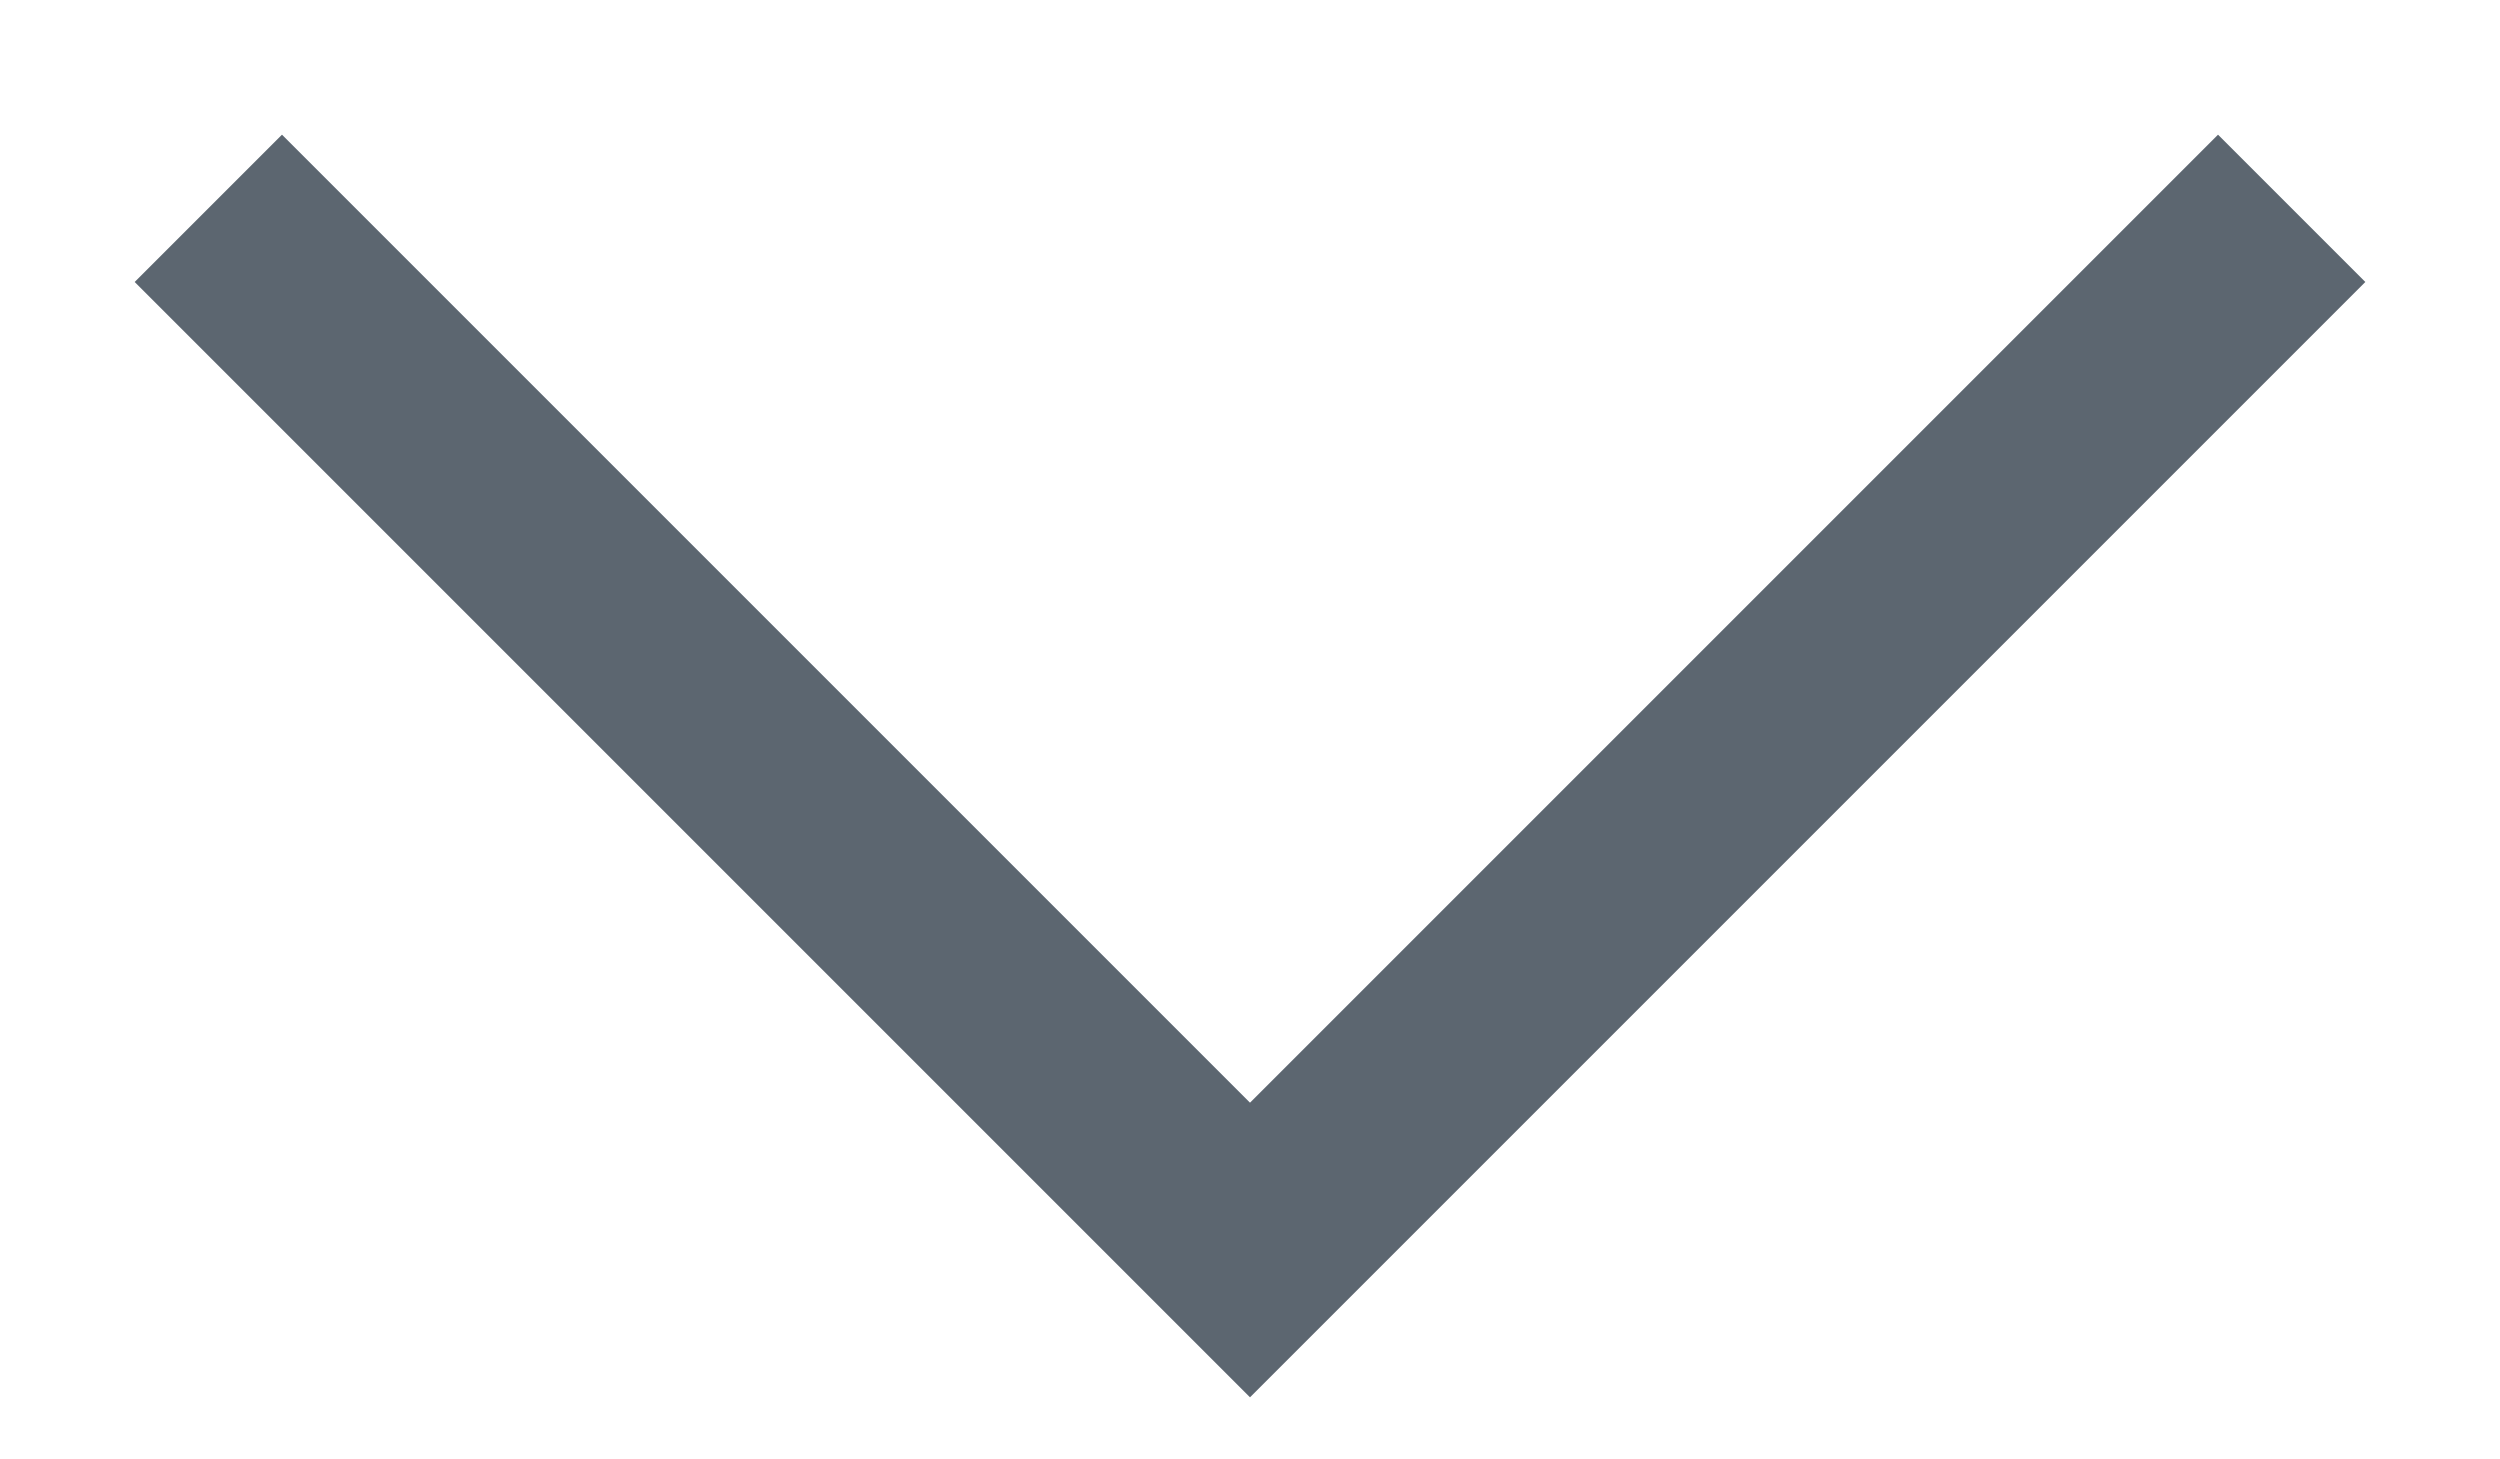
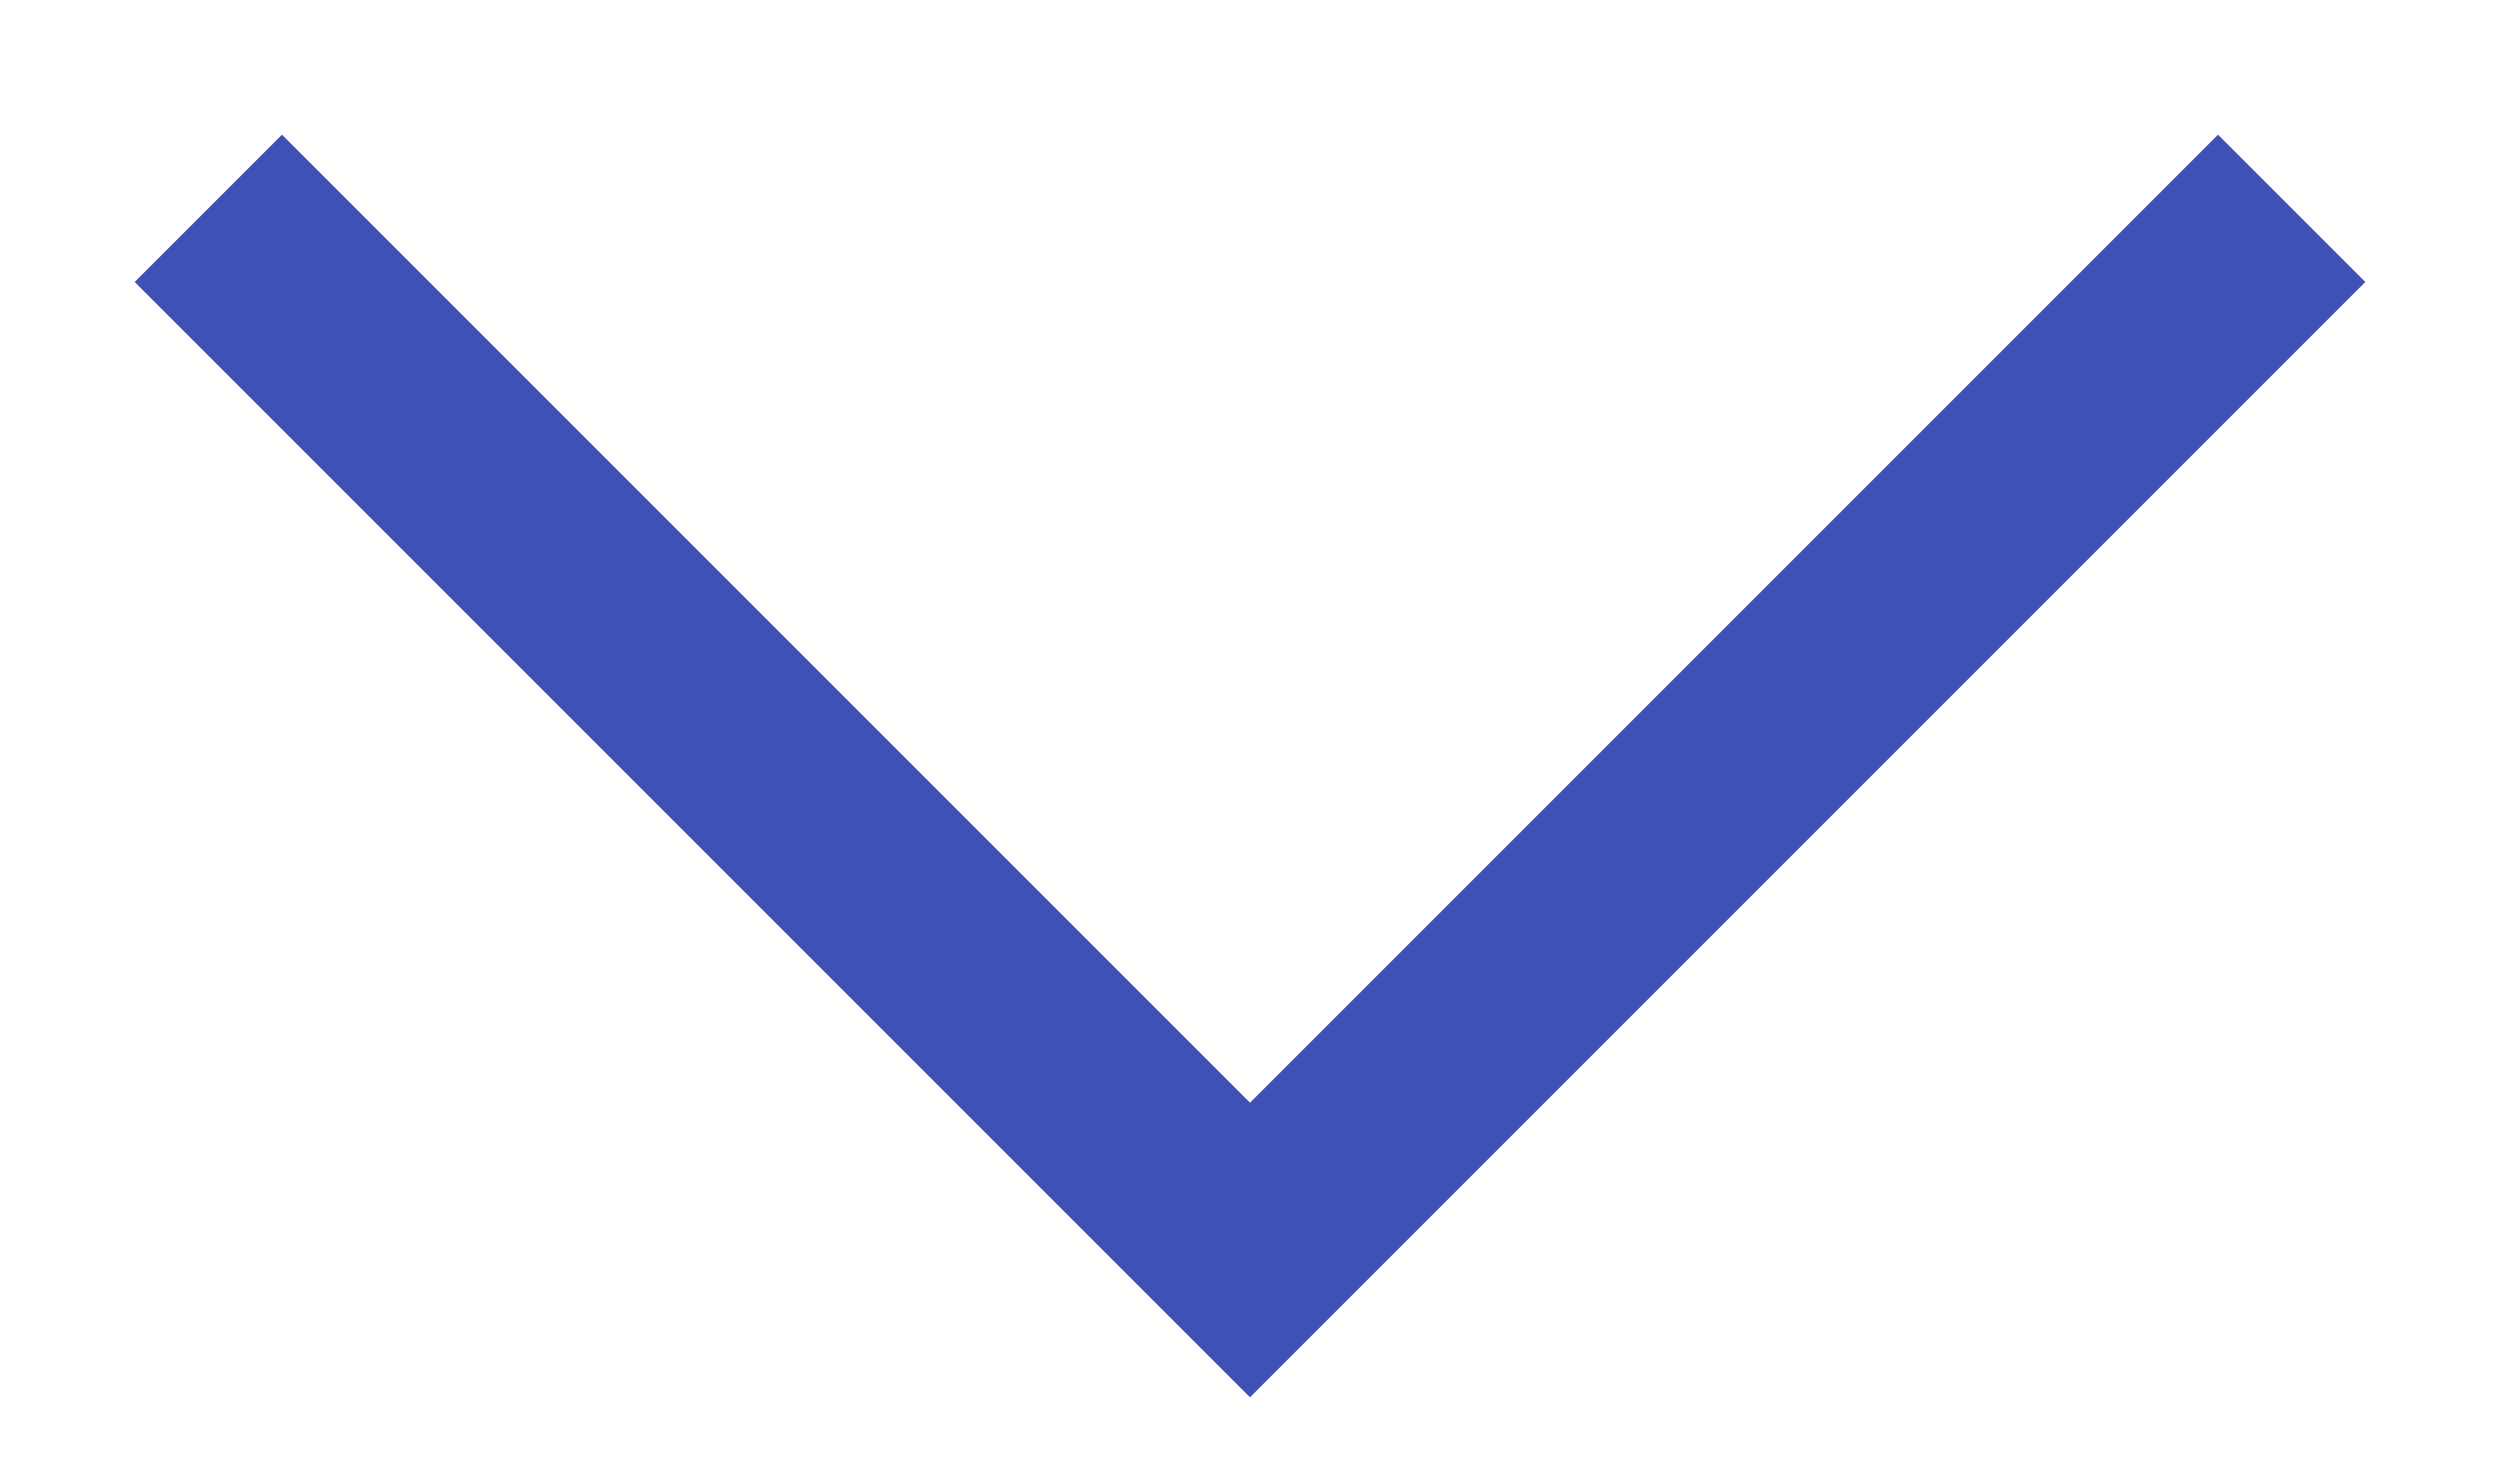
<svg xmlns="http://www.w3.org/2000/svg" width="12px" height="7px" viewBox="0 0 12 7" version="1.1">
  <defs />
  <g id="Page-1" stroke="none" stroke-width="1" fill="none" fill-rule="evenodd">
-     <polyline id="Arrow" stroke="#5C6670" points="1 1 6 6 11 1" />
+     <polyline id="Arrow" stroke="#3f51b5" points="1 1 6 6 11 1" />
  </g>
</svg>
